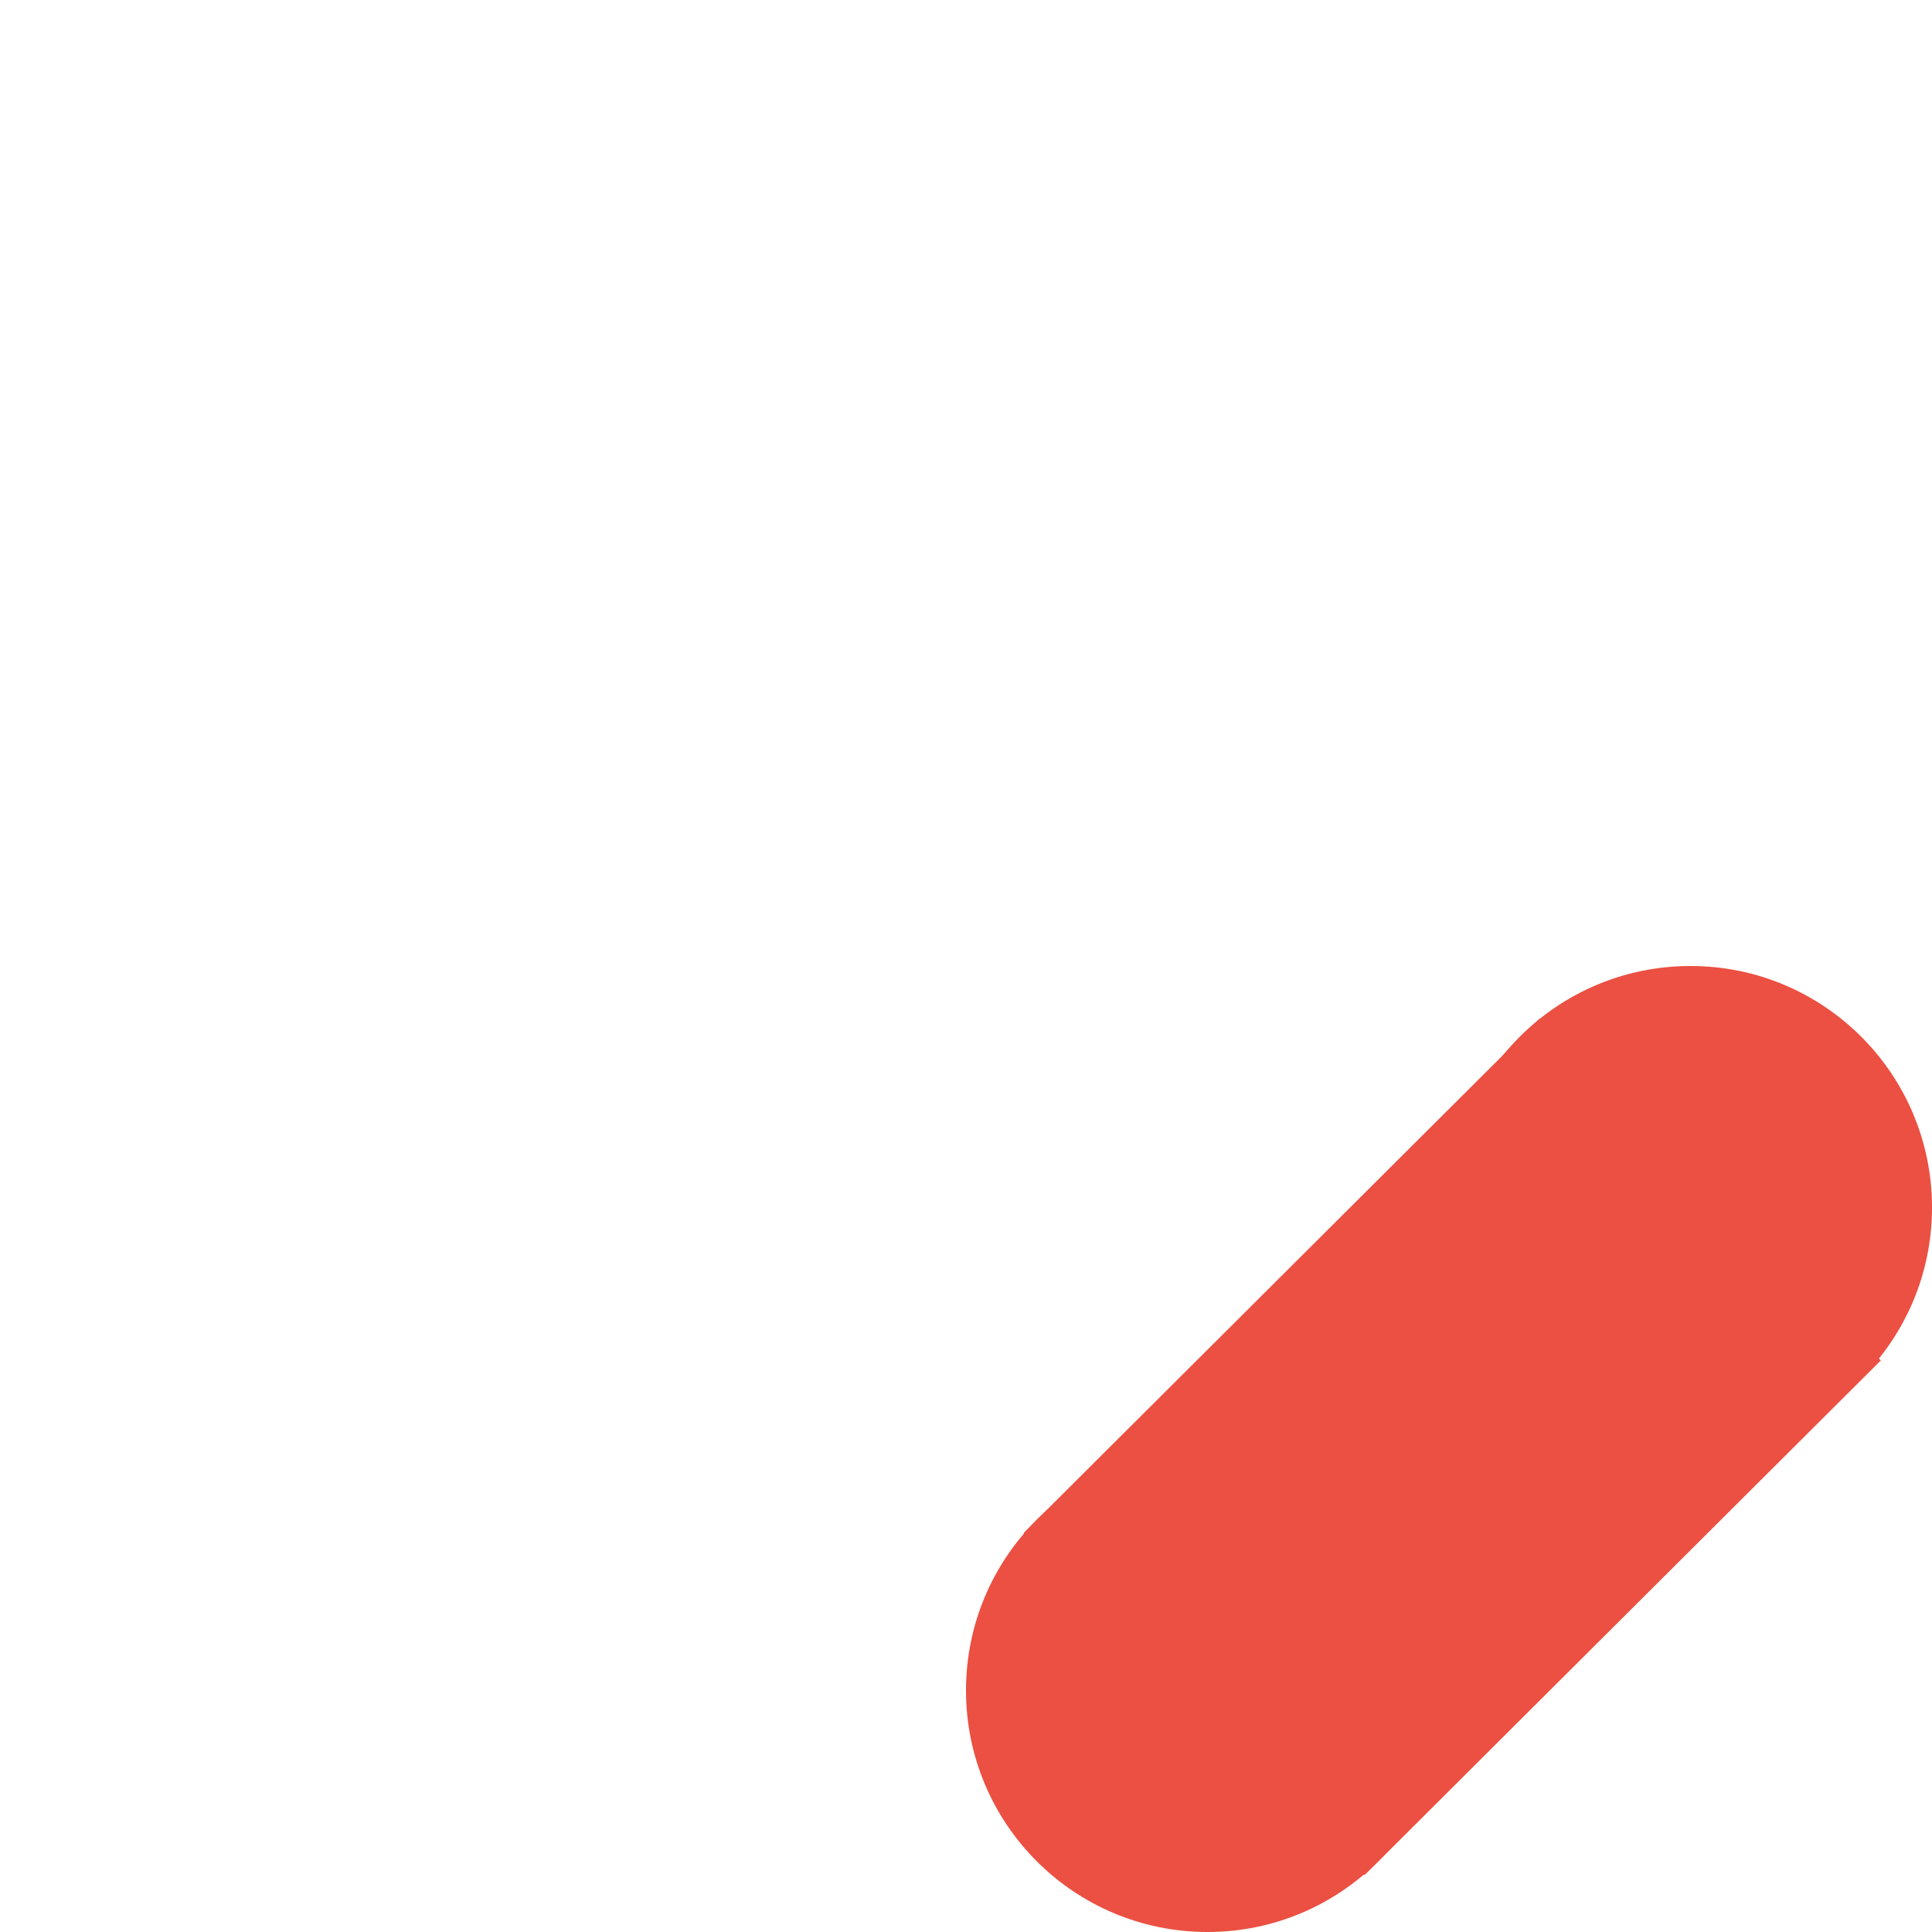
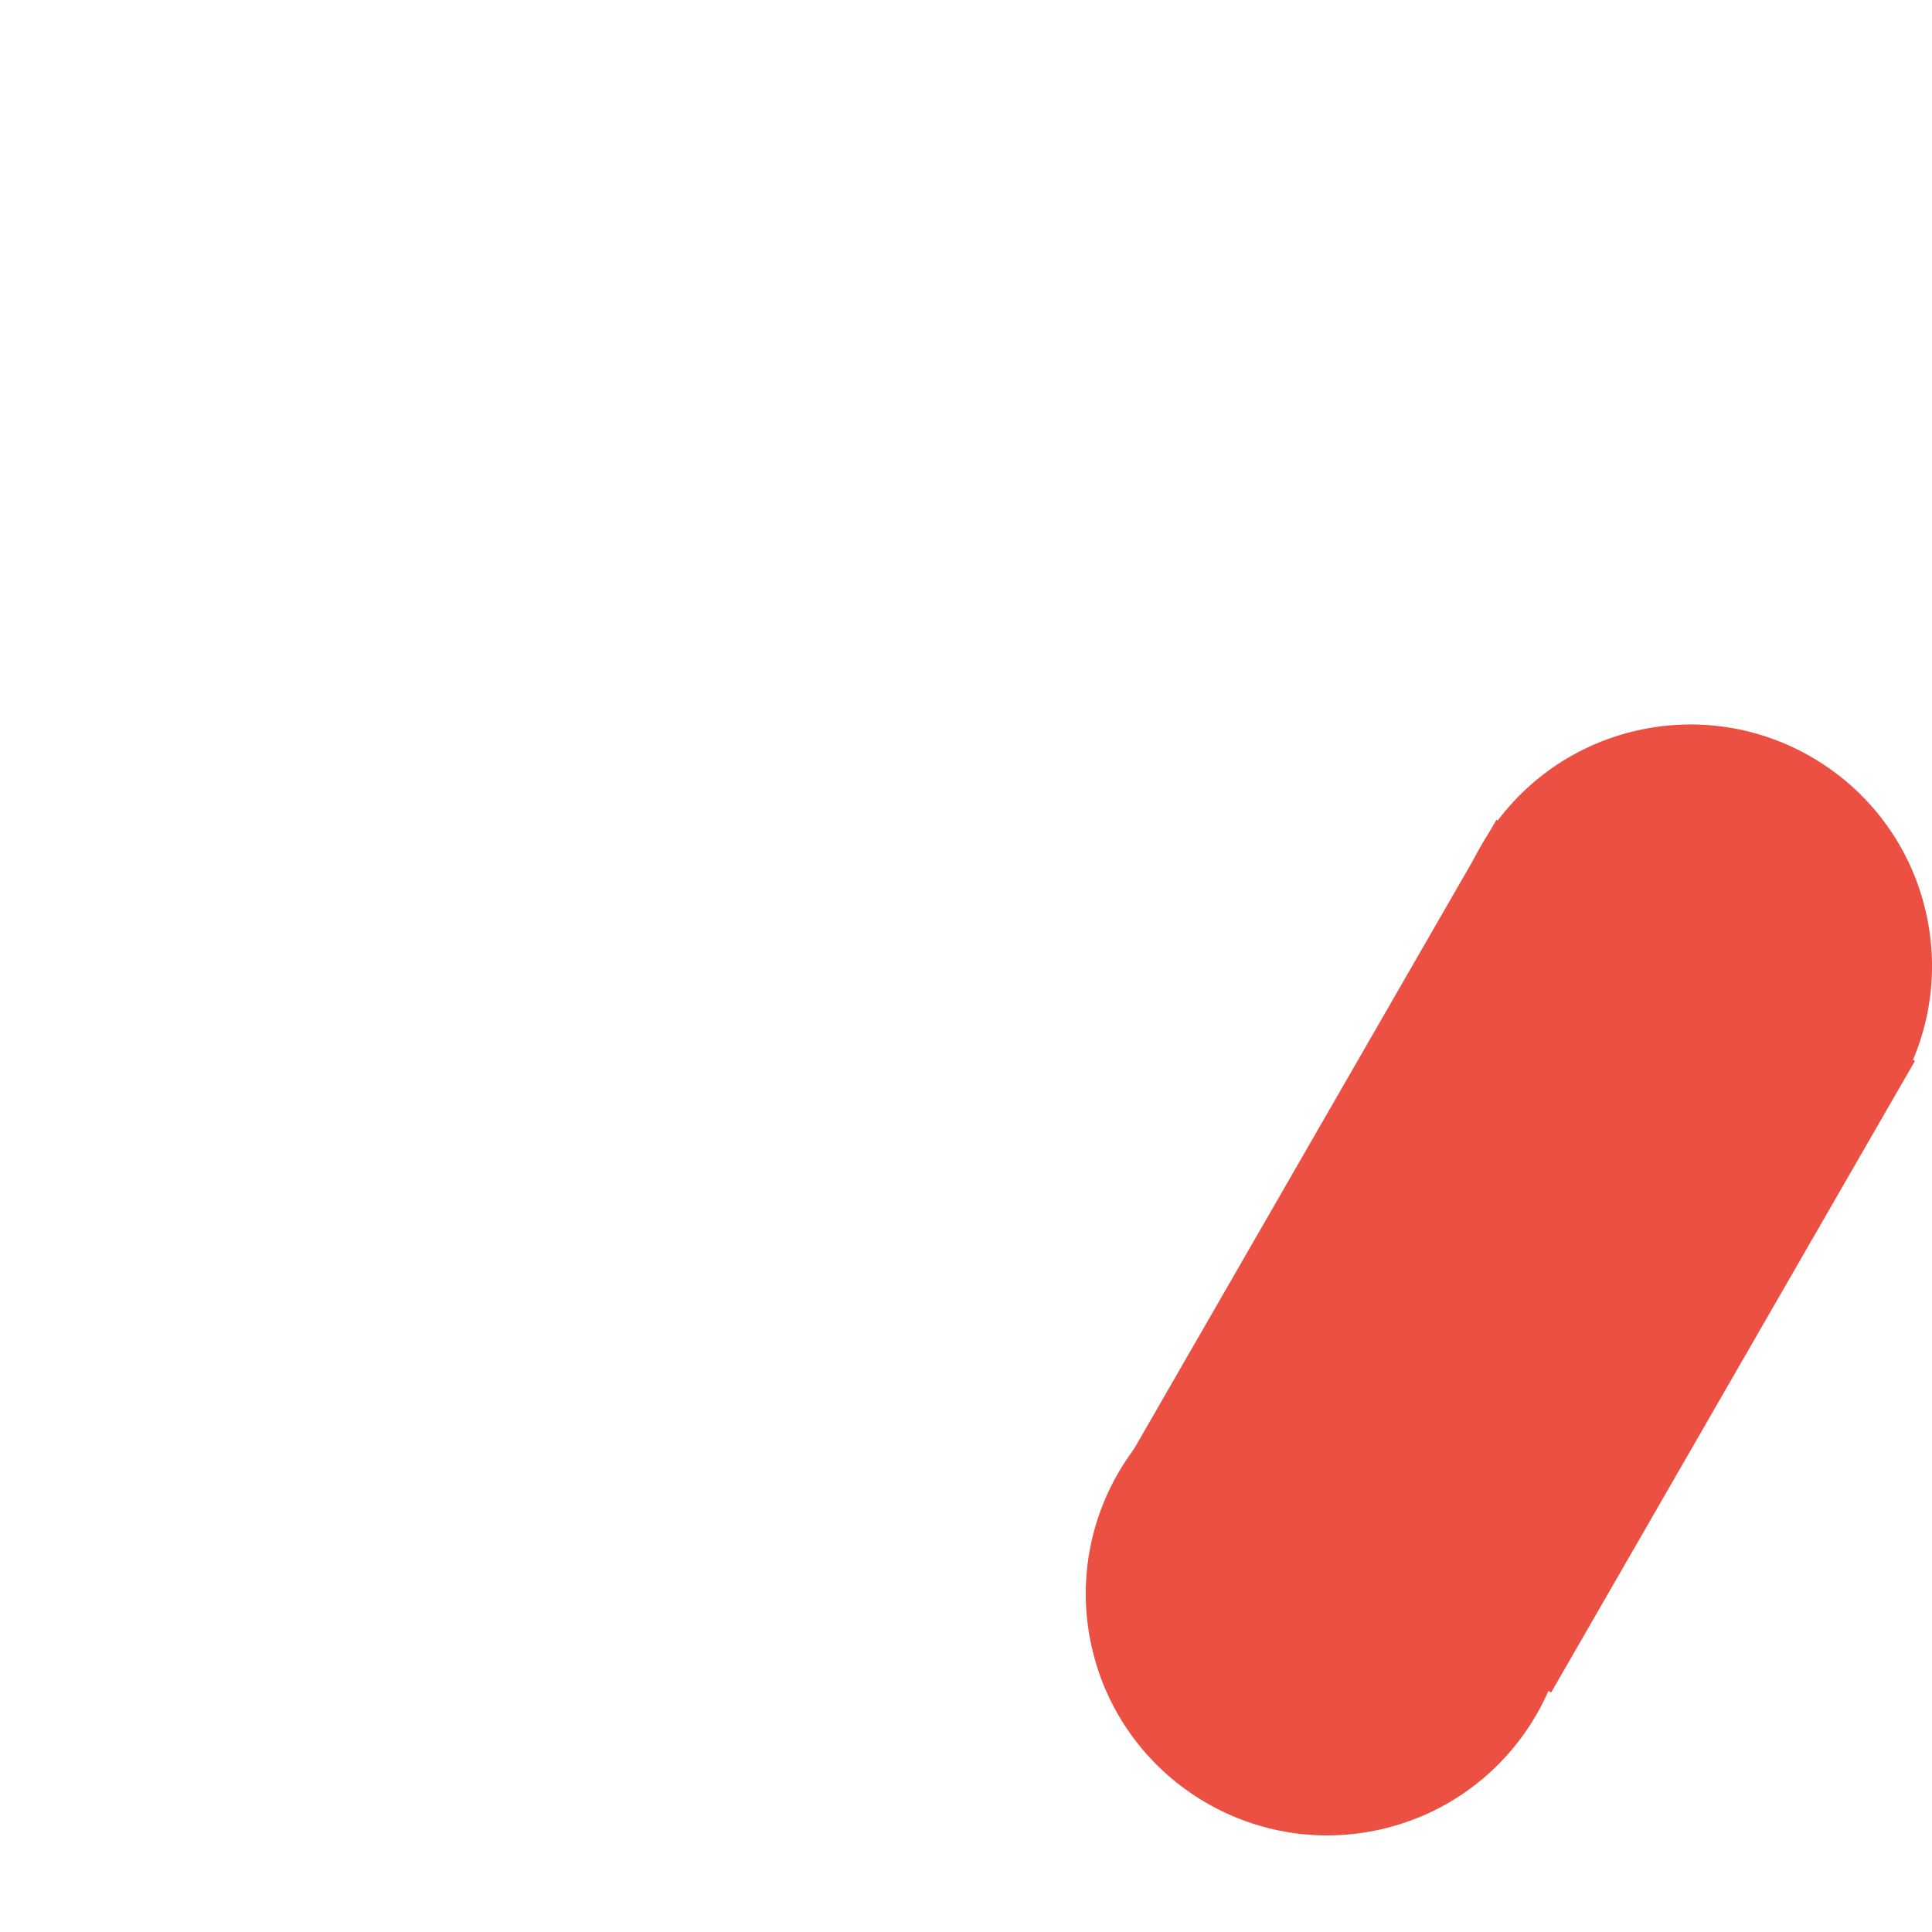
<svg xmlns="http://www.w3.org/2000/svg" width="12" height="12" viewBox="0 0 12 12" version="1.1" xml:space="preserve" id="SVGRoot">
  <defs id="defs48" />
  <style type="text/css" id="style1">
g.prefab path {
  vector-effect:non-scaling-stroke;
  -inkscape-stroke:hairline;
  fill: none;
  fill-opacity: 1;
  stroke-opacity: 1;
  stroke: #00349c;
}
</style>
-   <g id="g53" transform="scale(0.5)">
-     <circle style="fill:#eb5042;fill-opacity:1;stroke-width:1.025" id="path51-4" cx="21" cy="15" r="3" />
-     <circle style="fill:#eb5042;fill-opacity:1;stroke-width:1.025" id="path51-4-2" cx="15" cy="21" r="3" />
-     <rect style="fill:#eb5042;fill-opacity:1;stroke:none;stroke-width:1.458;stroke-opacity:0.113" id="rect53" width="6" height="9.055" x="22.464" y="-4.615" transform="rotate(45.08931)" />
+   <g id="g1" transform="matrix(0.4999999,0,0,0.4999999,1.425971e-6,4.5940293e-7)">
+     <rect style="fill:#eb5042;fill-opacity:1;stroke:none;stroke-width:1.458;stroke-opacity:0.113" id="rect53-7-3" width="6" height="9.055" x="21.191" y="-0.453" transform="rotate(29.94178)" />
+     <circle style="fill:#eb5042;fill-opacity:1;stroke-width:1.025" id="path51-5-2" cx="17.758" cy="16.421" r="3" transform="rotate(-13.01425)" />
+     <circle style="fill:#eb5042;fill-opacity:1;stroke-width:1.025" id="path51-4-2-5" cx="11.606" cy="23.004" r="3" transform="rotate(-13.01425)" />
  </g>
</svg>
